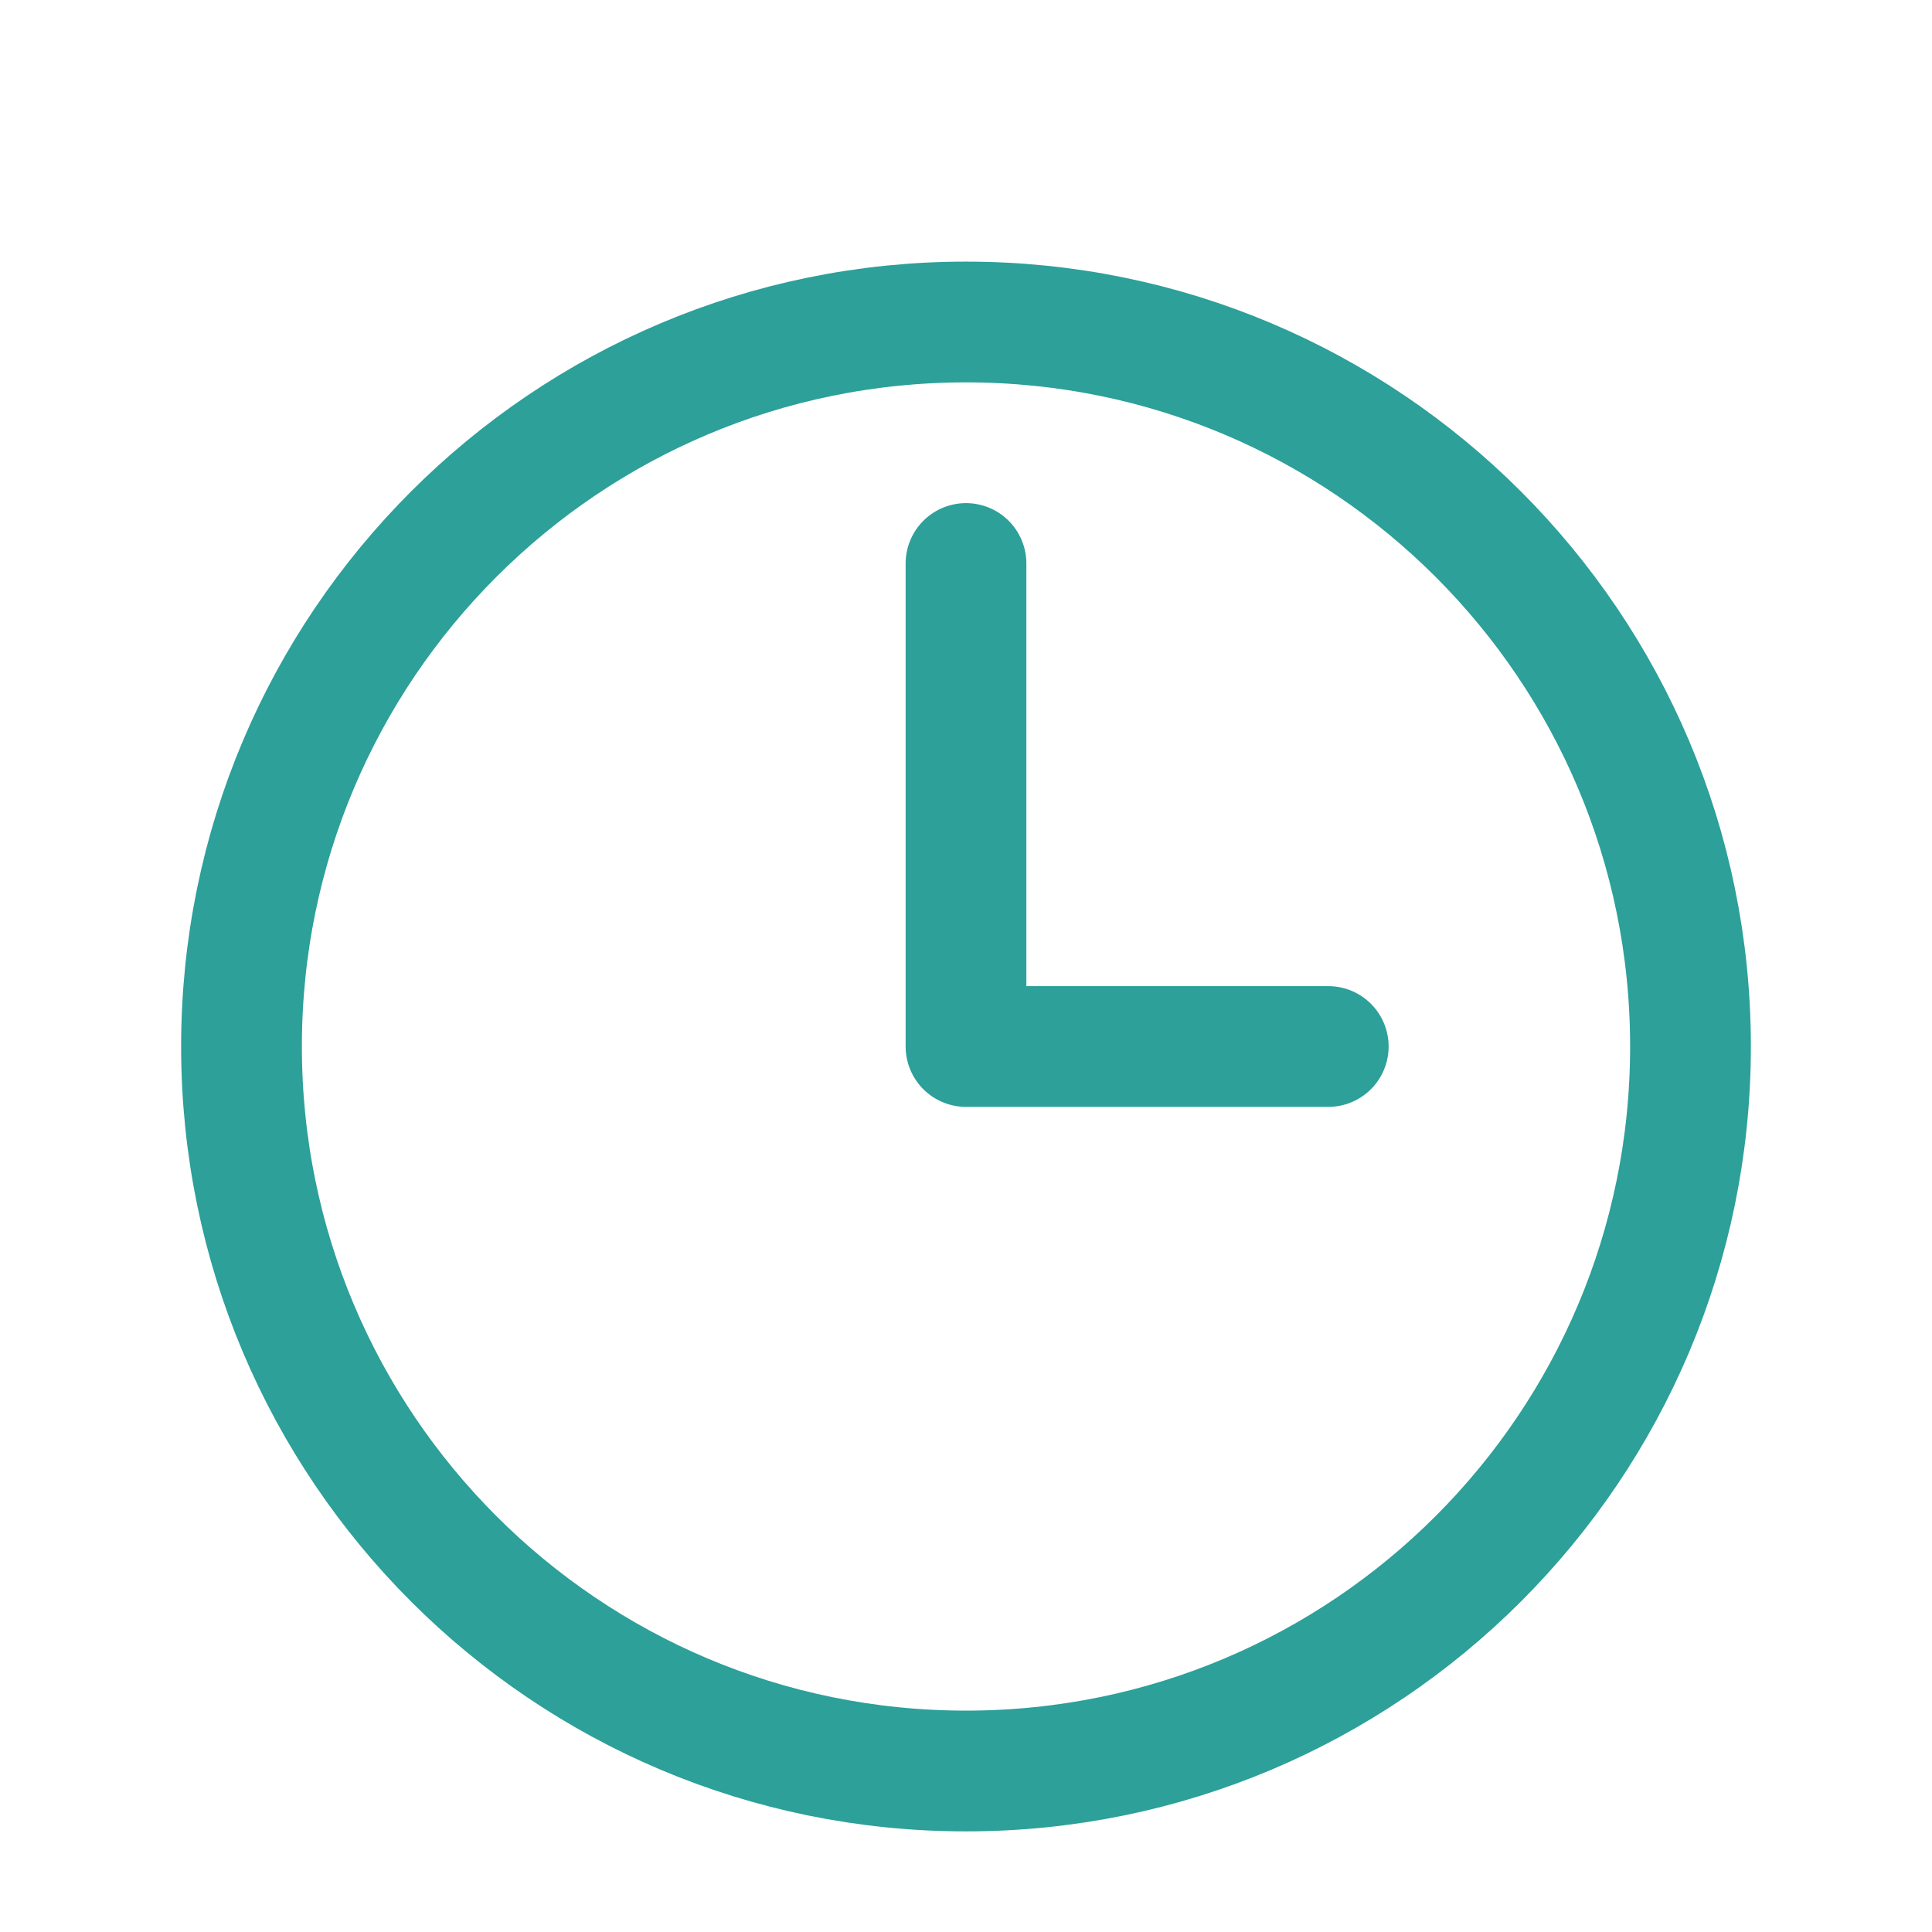
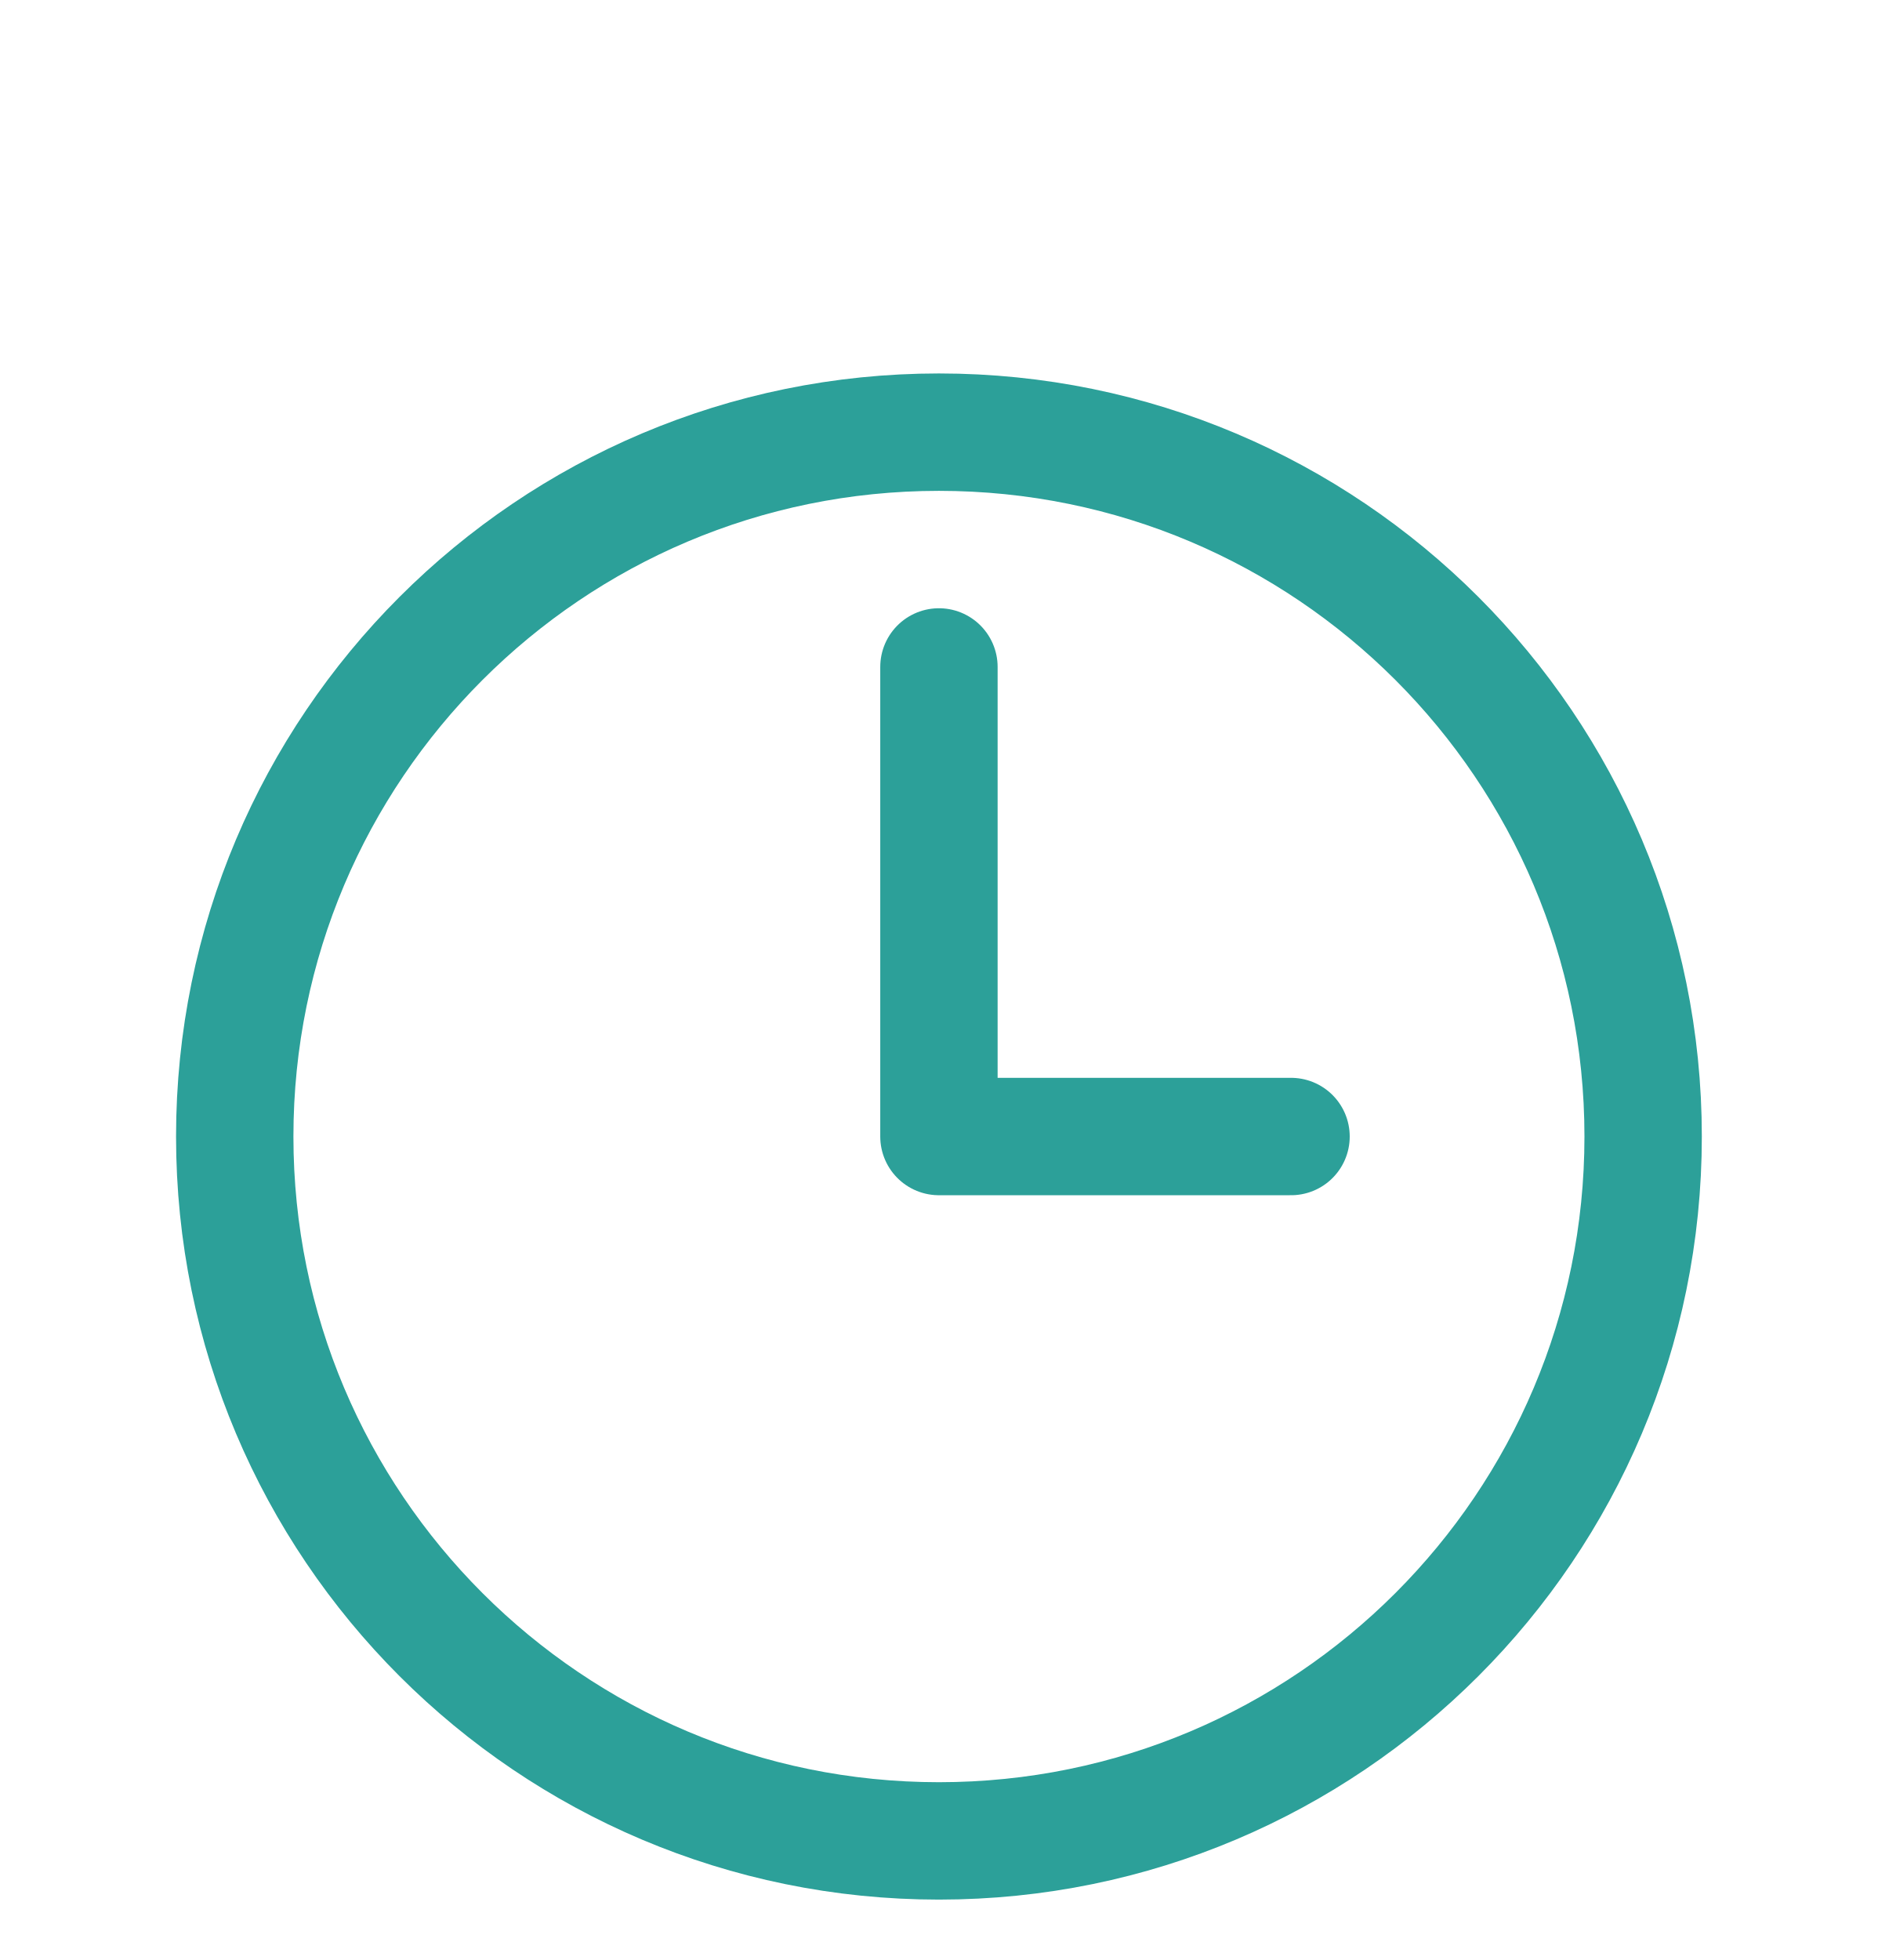
- <svg xmlns="http://www.w3.org/2000/svg" fill="none" viewBox="0 -1 24 24" stroke-width="1.5" stroke="#2ca099" class="size-5" width="23" height="23">
+ <svg xmlns="http://www.w3.org/2000/svg" fill="none" viewBox="0 -2 24 24" stroke-width="1.5" stroke="#2ca099" class="size-5" width="23" height="24">
  <path stroke-linecap="round" stroke-linejoin="round" d="M12 6v6h4.5m4.5 0a9 9 0 1 1-18 0 9 9 0 0 1 18 0Z" />
</svg>
